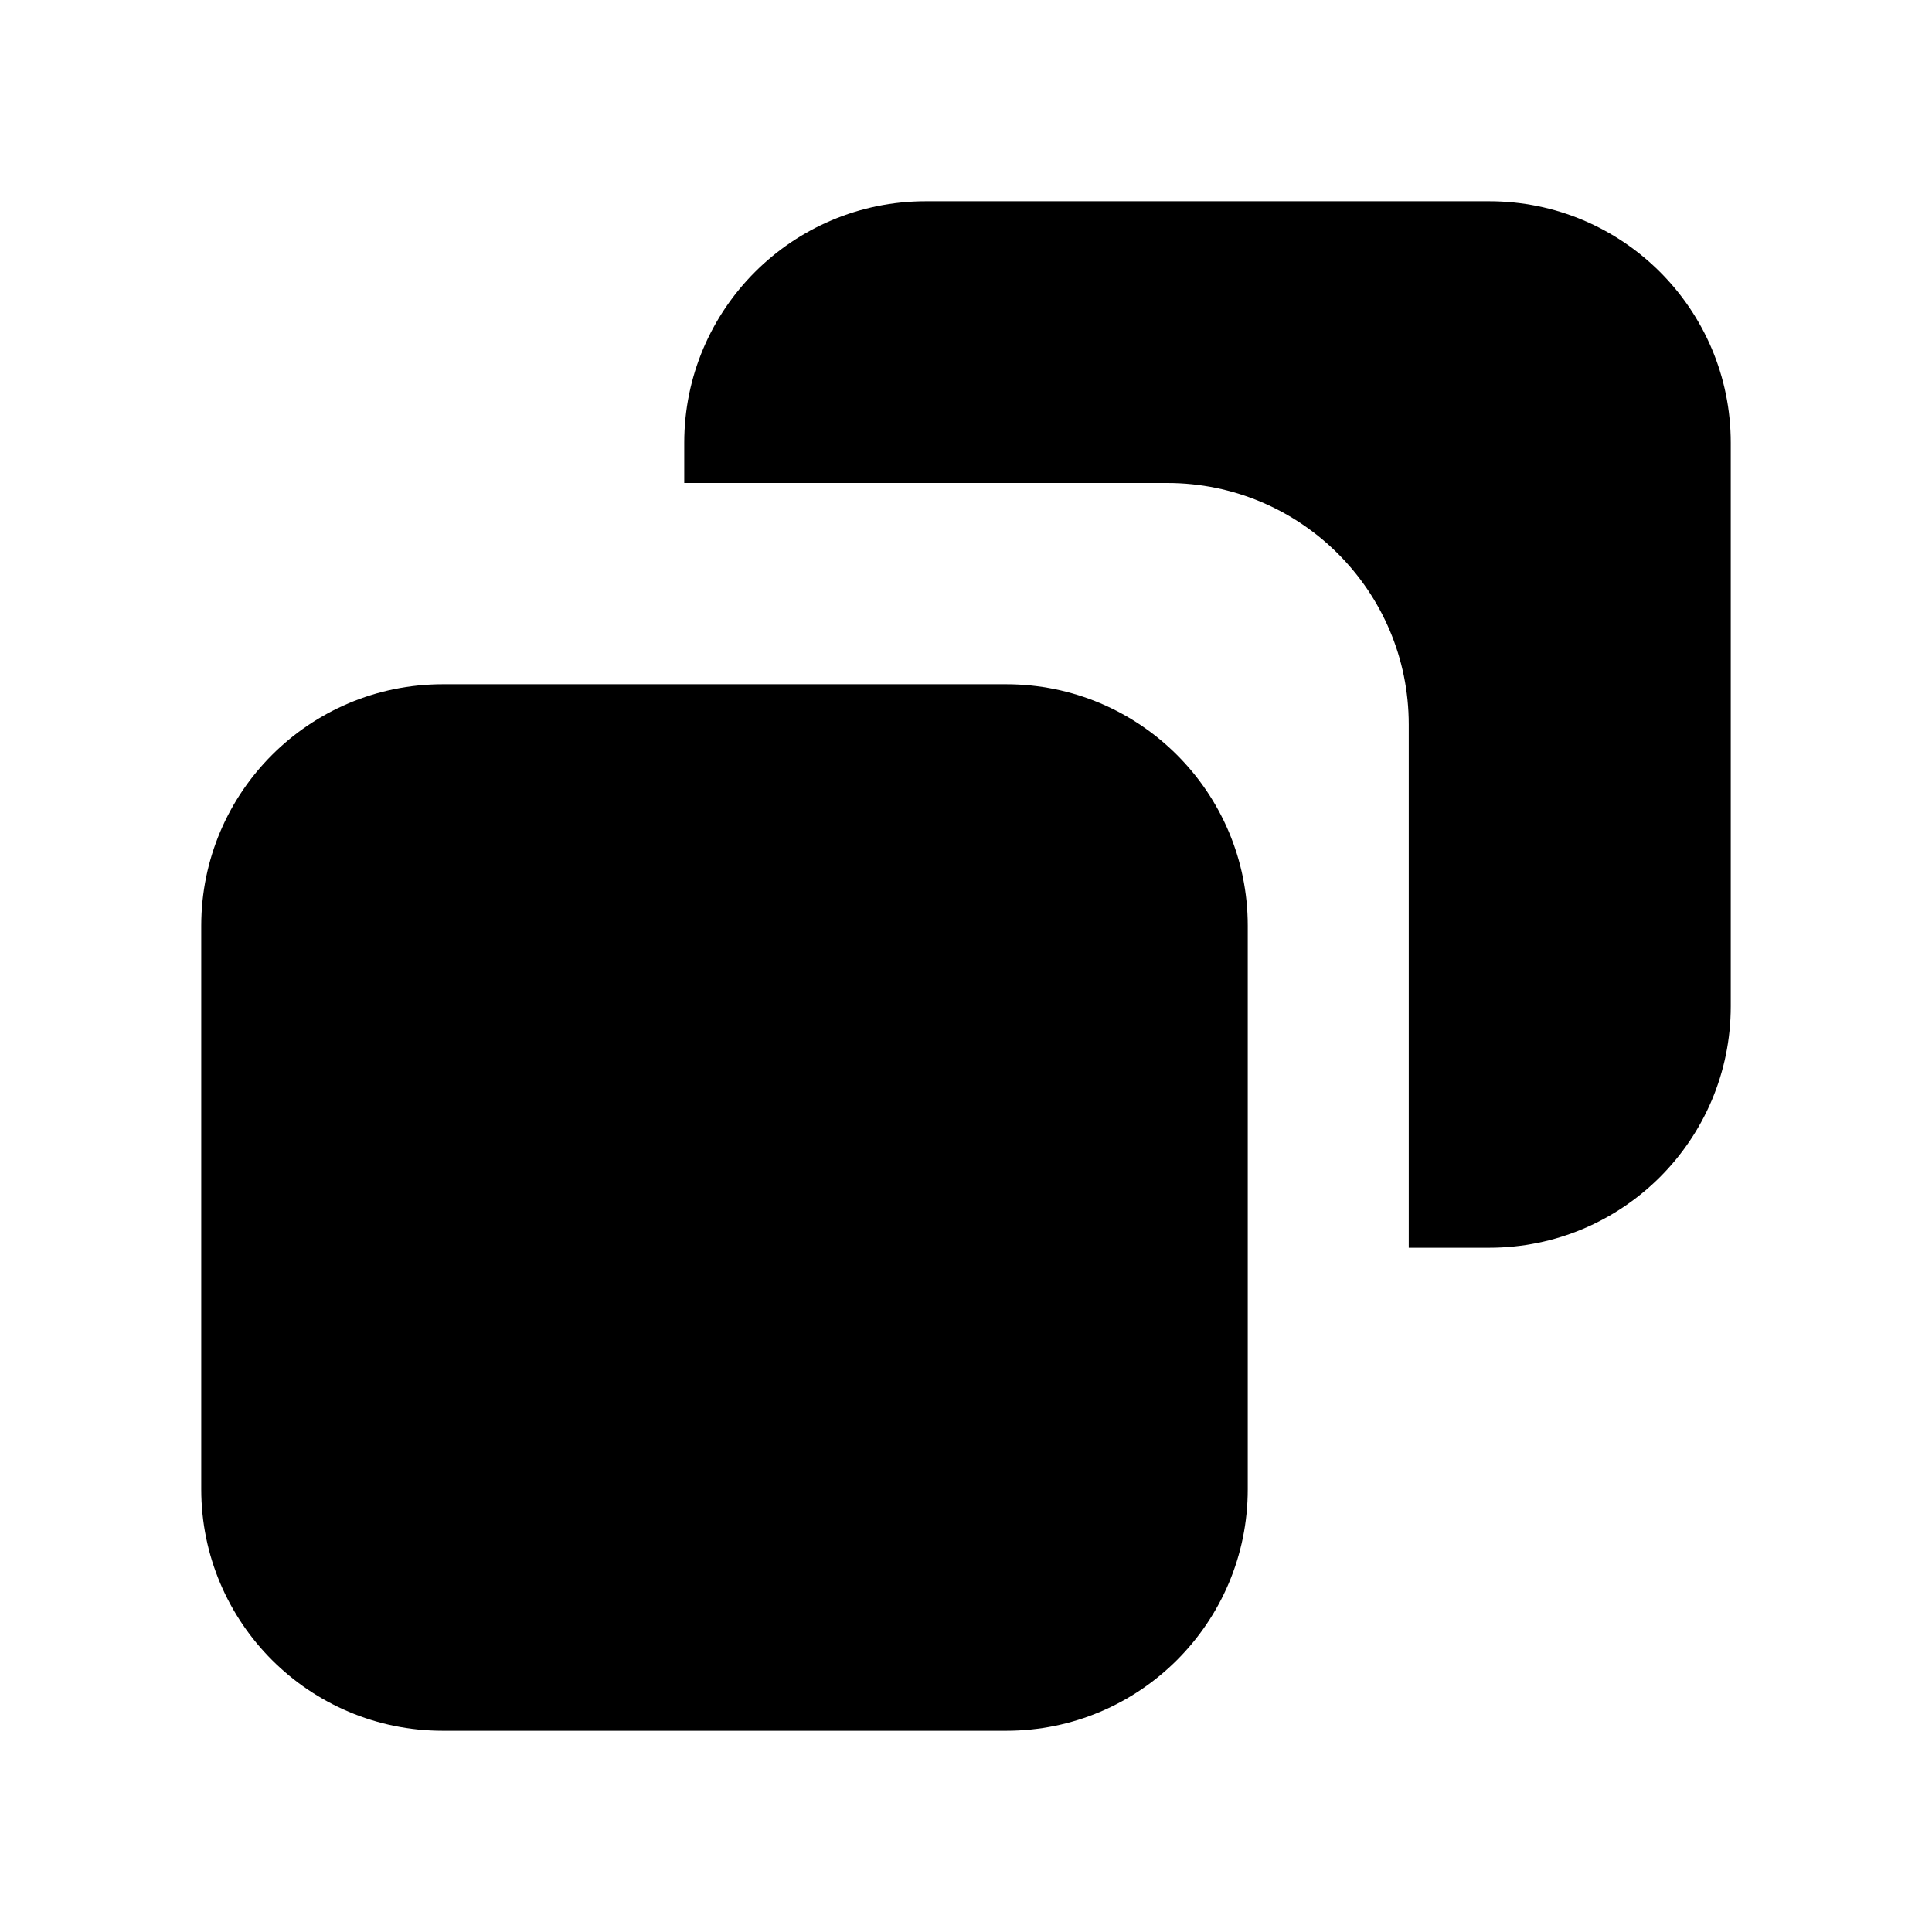
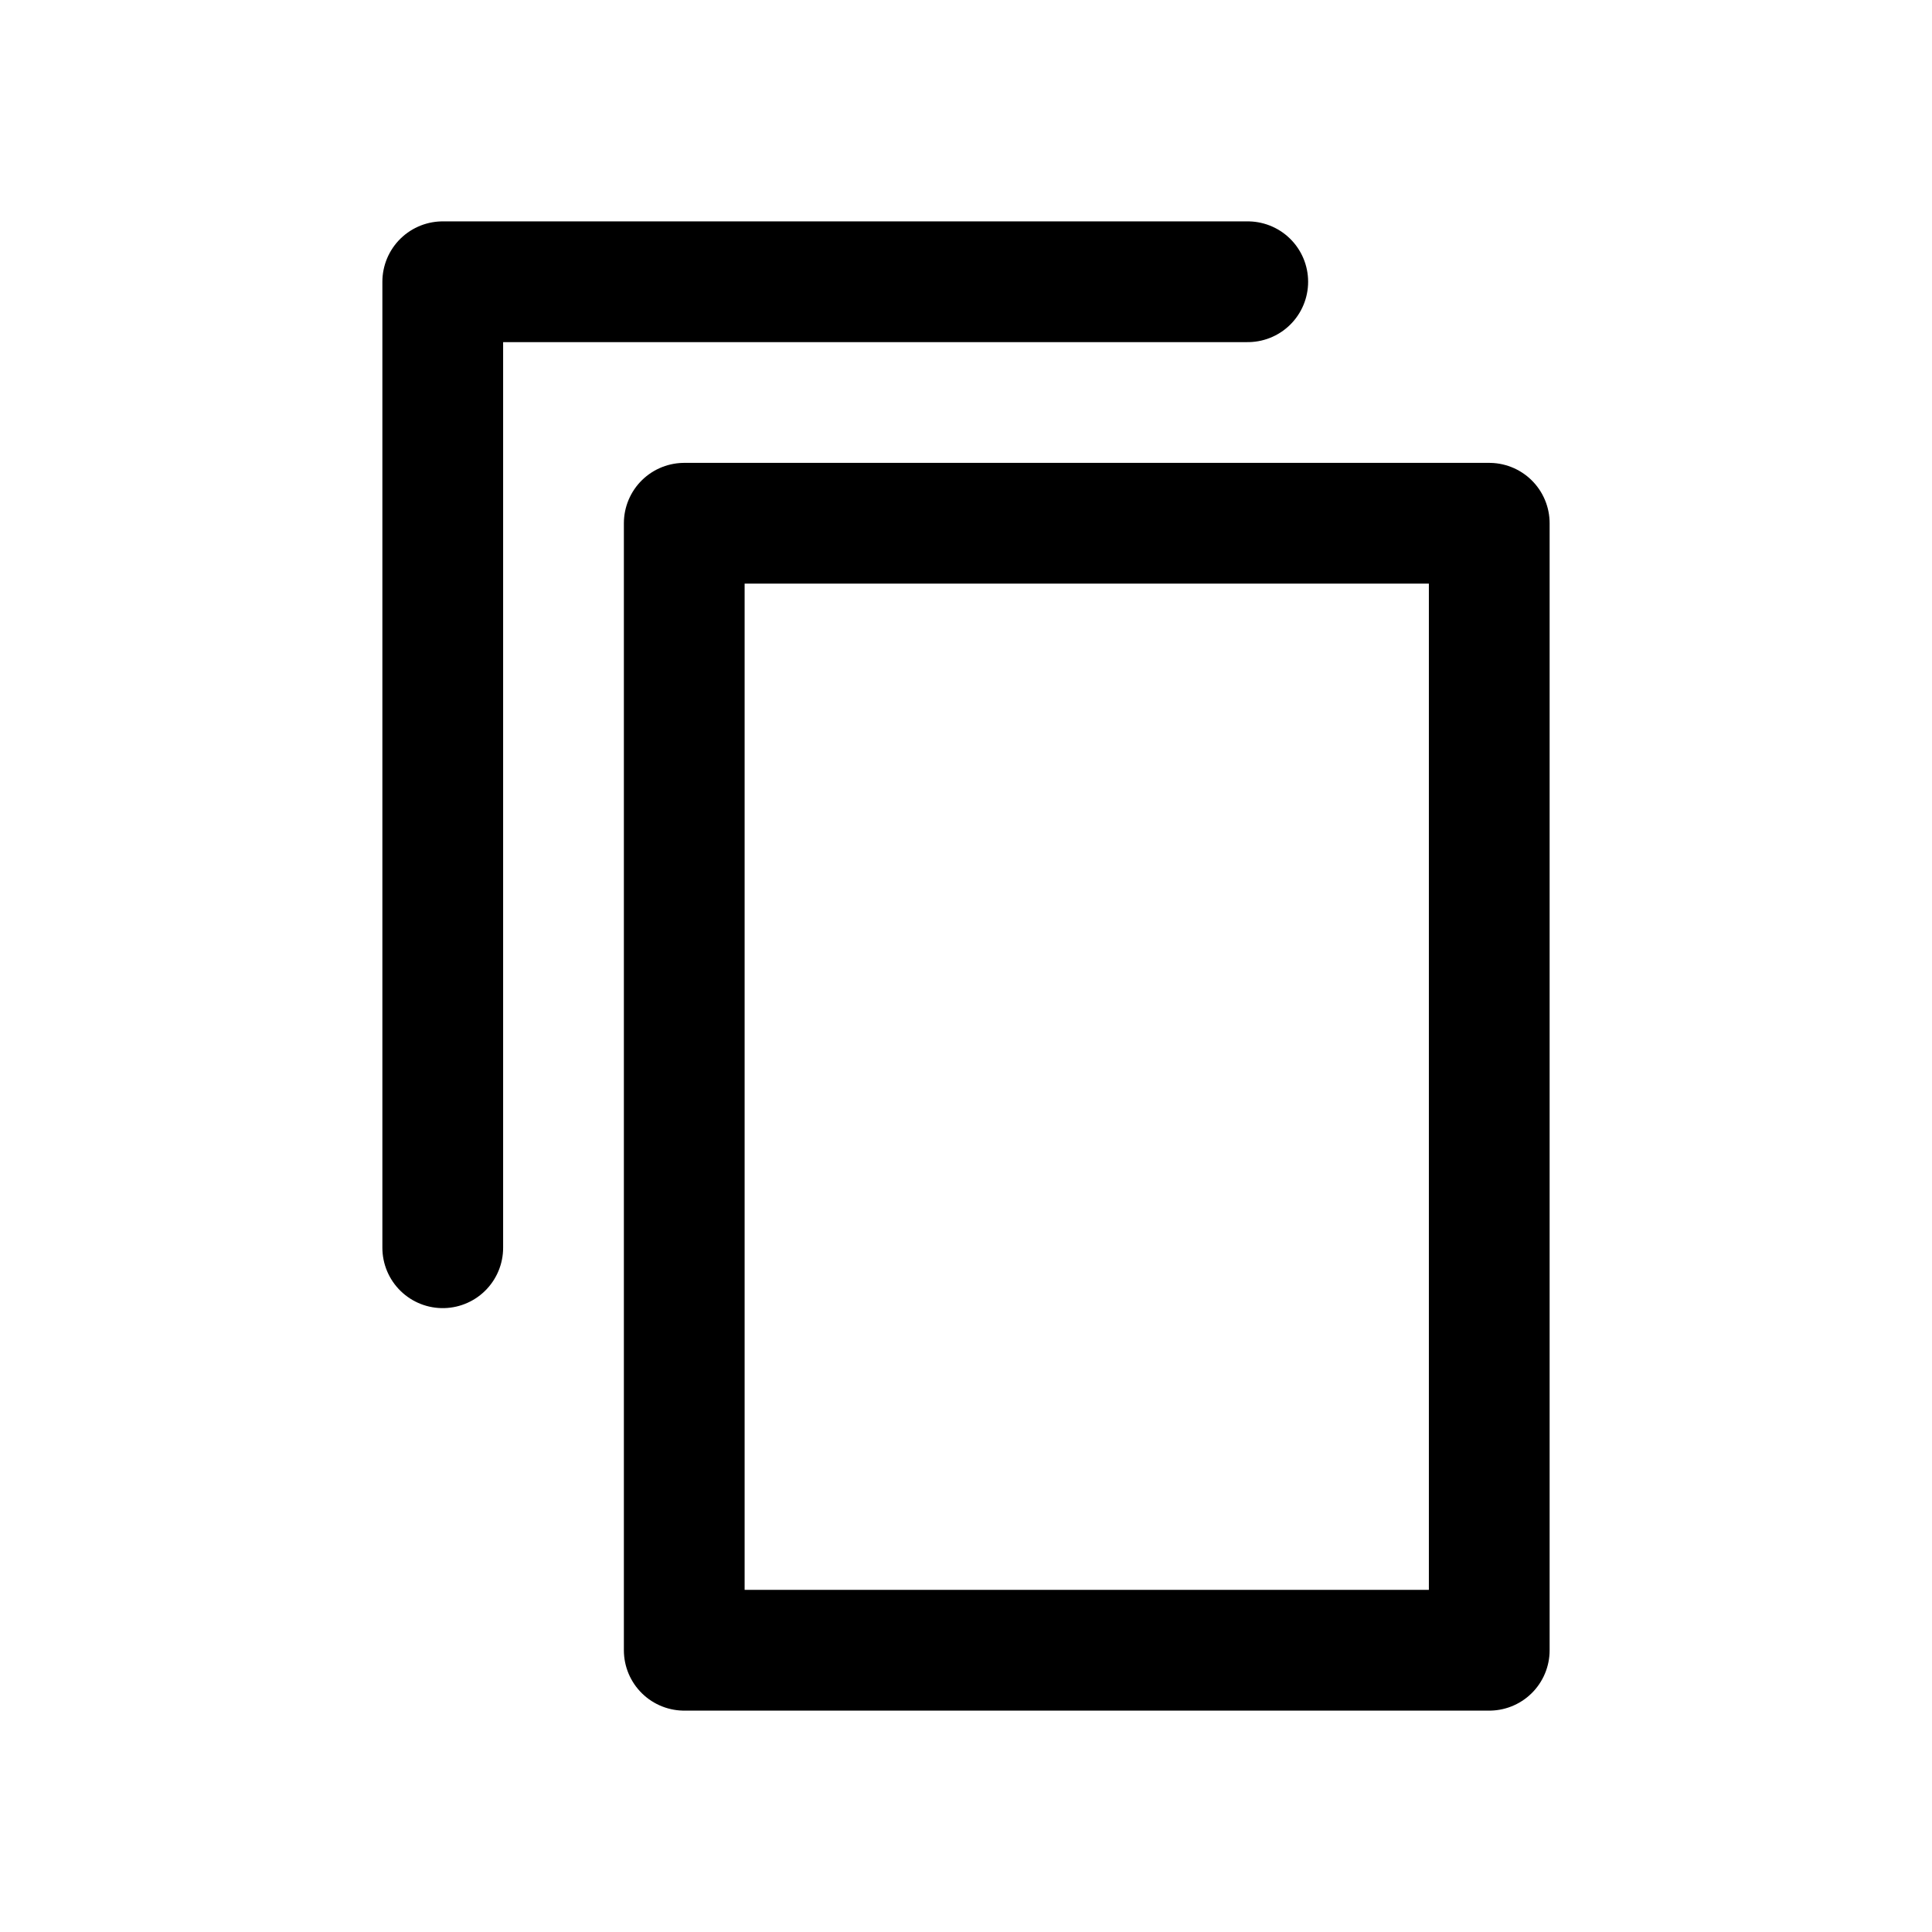
- <svg xmlns="http://www.w3.org/2000/svg" viewBox="0 0 24 24" fill="currentColor" role="img" aria-label="copy">
-   <rect x="2.5" y="8.5" width="13" height="13" rx="3" />
-   <path d="M8.5 5.5A3 3 0 0 1 11.5 2.5h7a3 3 0 0 1 3 3v7a3 3 0 0 1-3 3h-1V9a3 3 0 0 0-3-3H8.5z" />
+ <svg xmlns="http://www.w3.org/2000/svg" viewBox="0 0 24 24" fill="none" stroke="currentColor" stroke-width="1.5" stroke-linecap="round" stroke-linejoin="round" role="img" aria-label="copy">
+   <path d="M5.5 15.5V3.5H15.5" />
+   <path d="M8.5 6.5H18.5V20.5H8.5Z" />
</svg>
